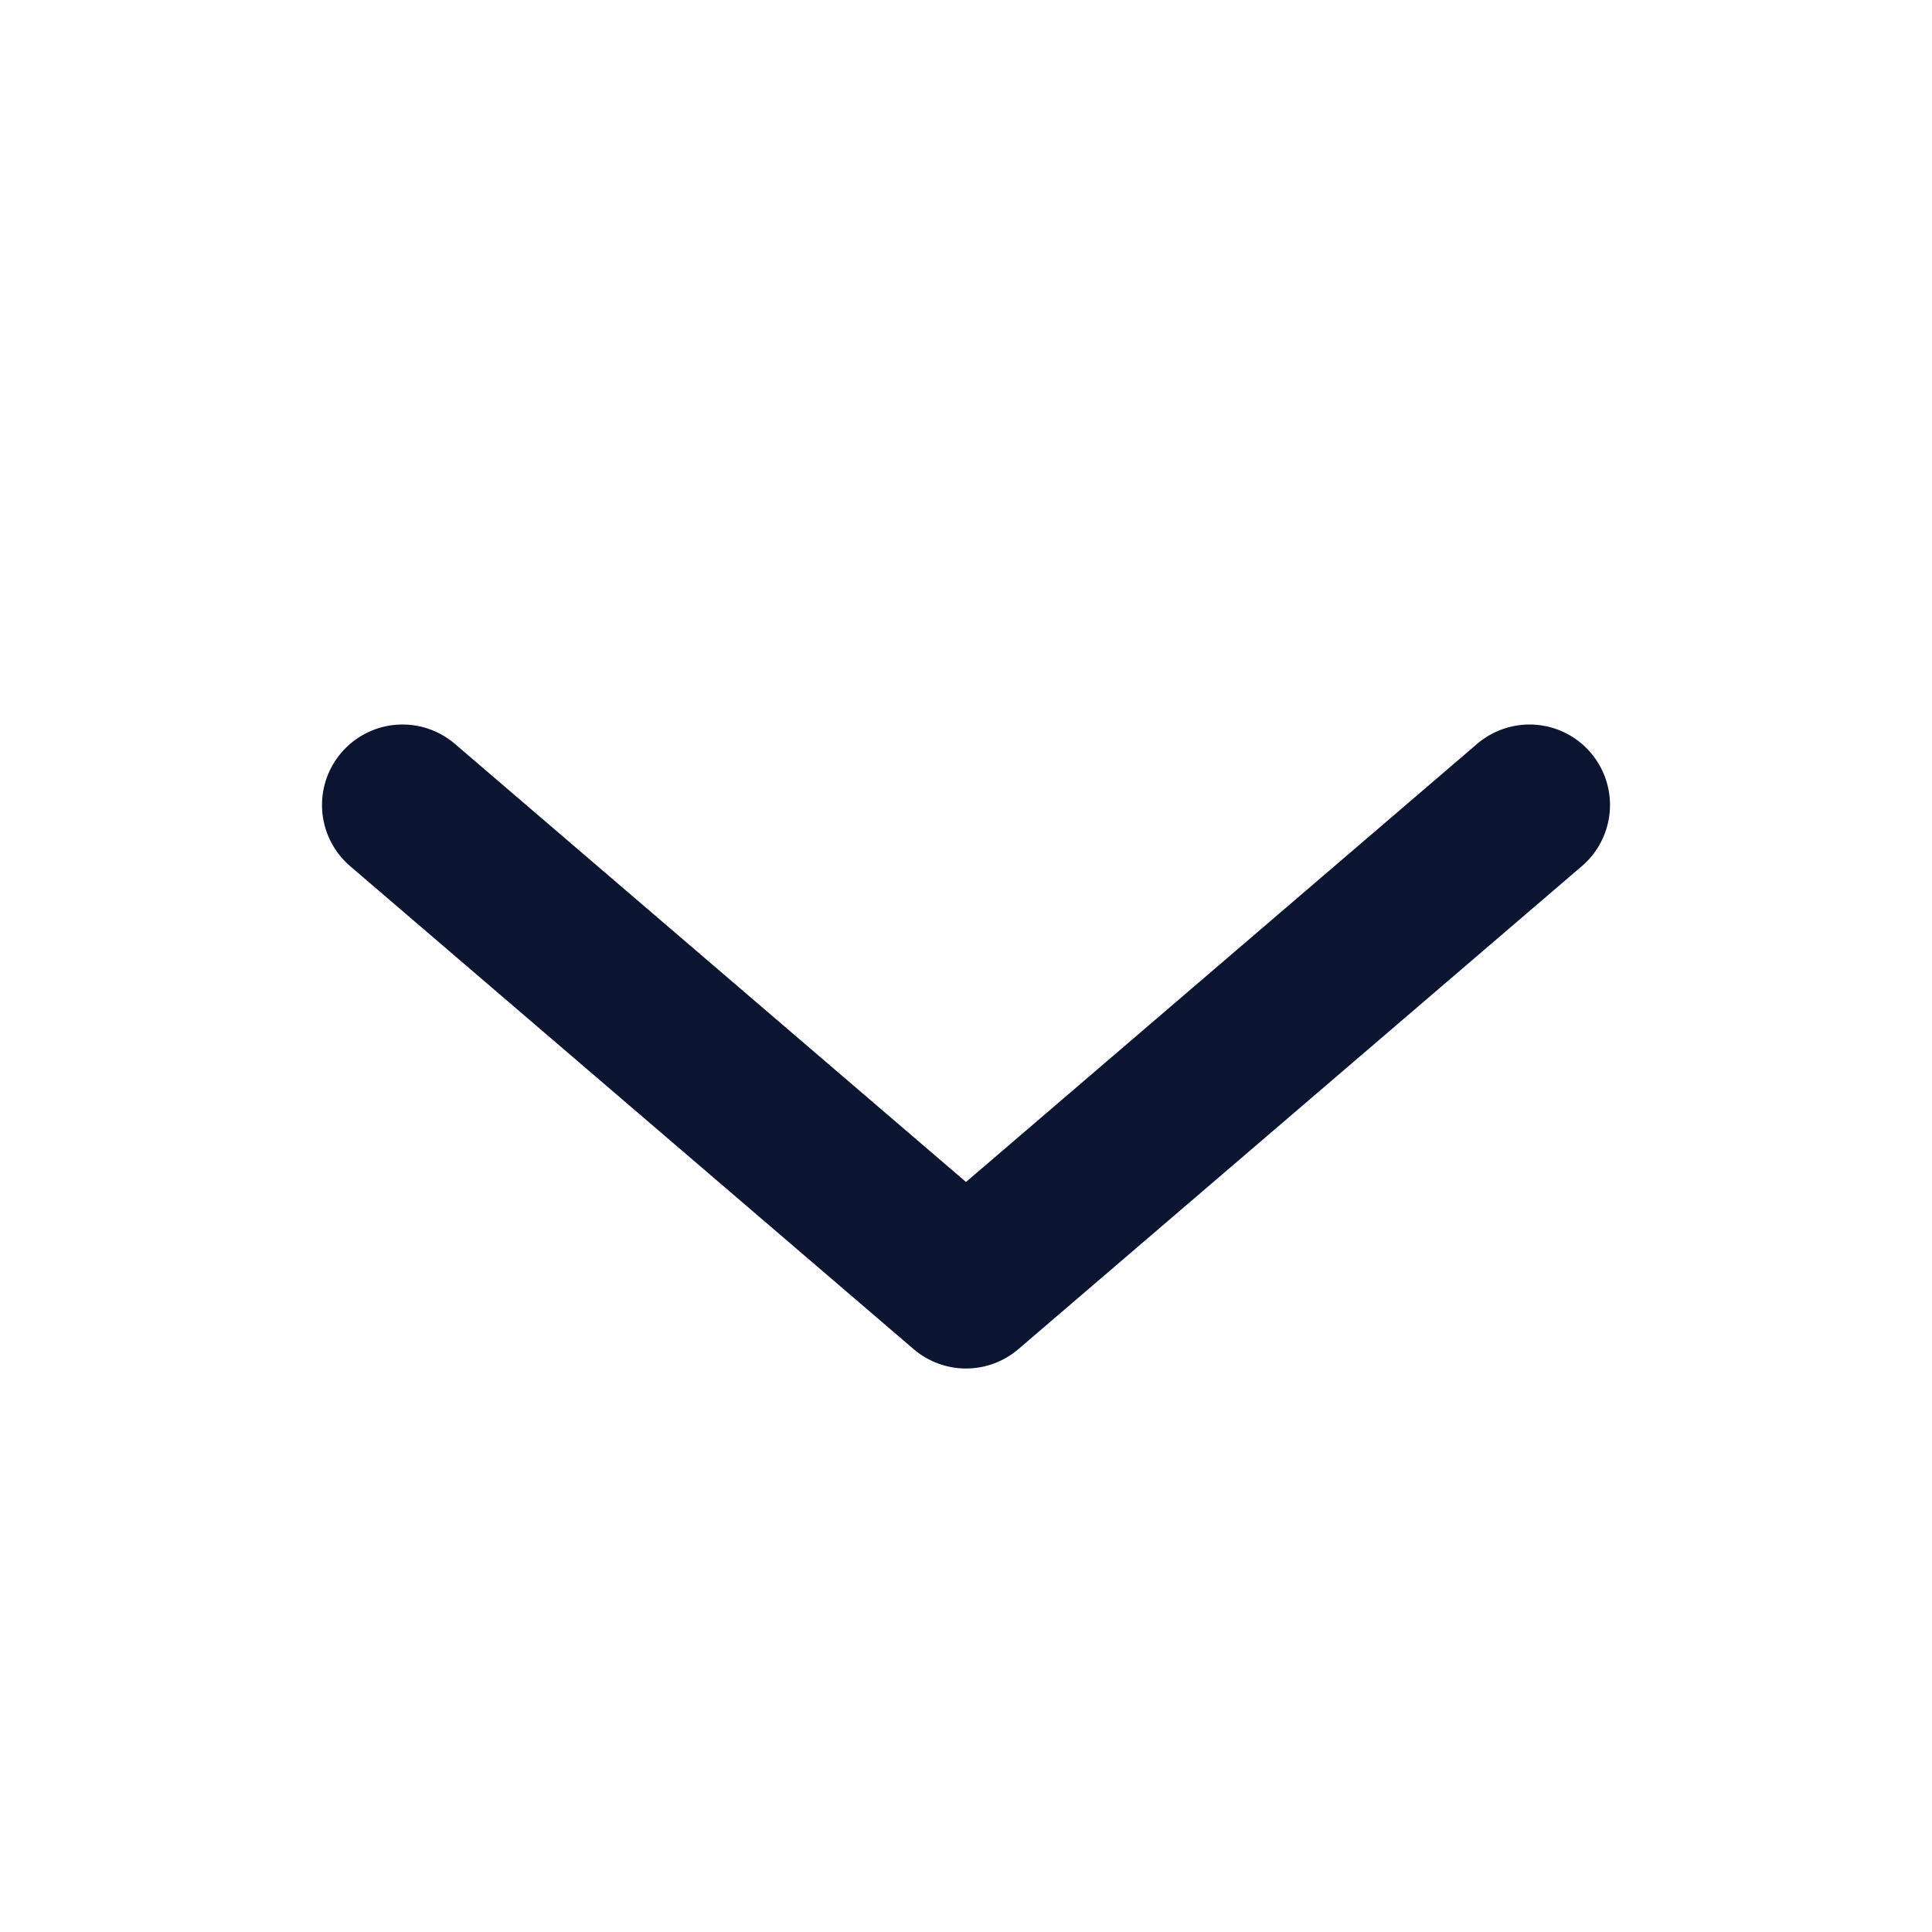
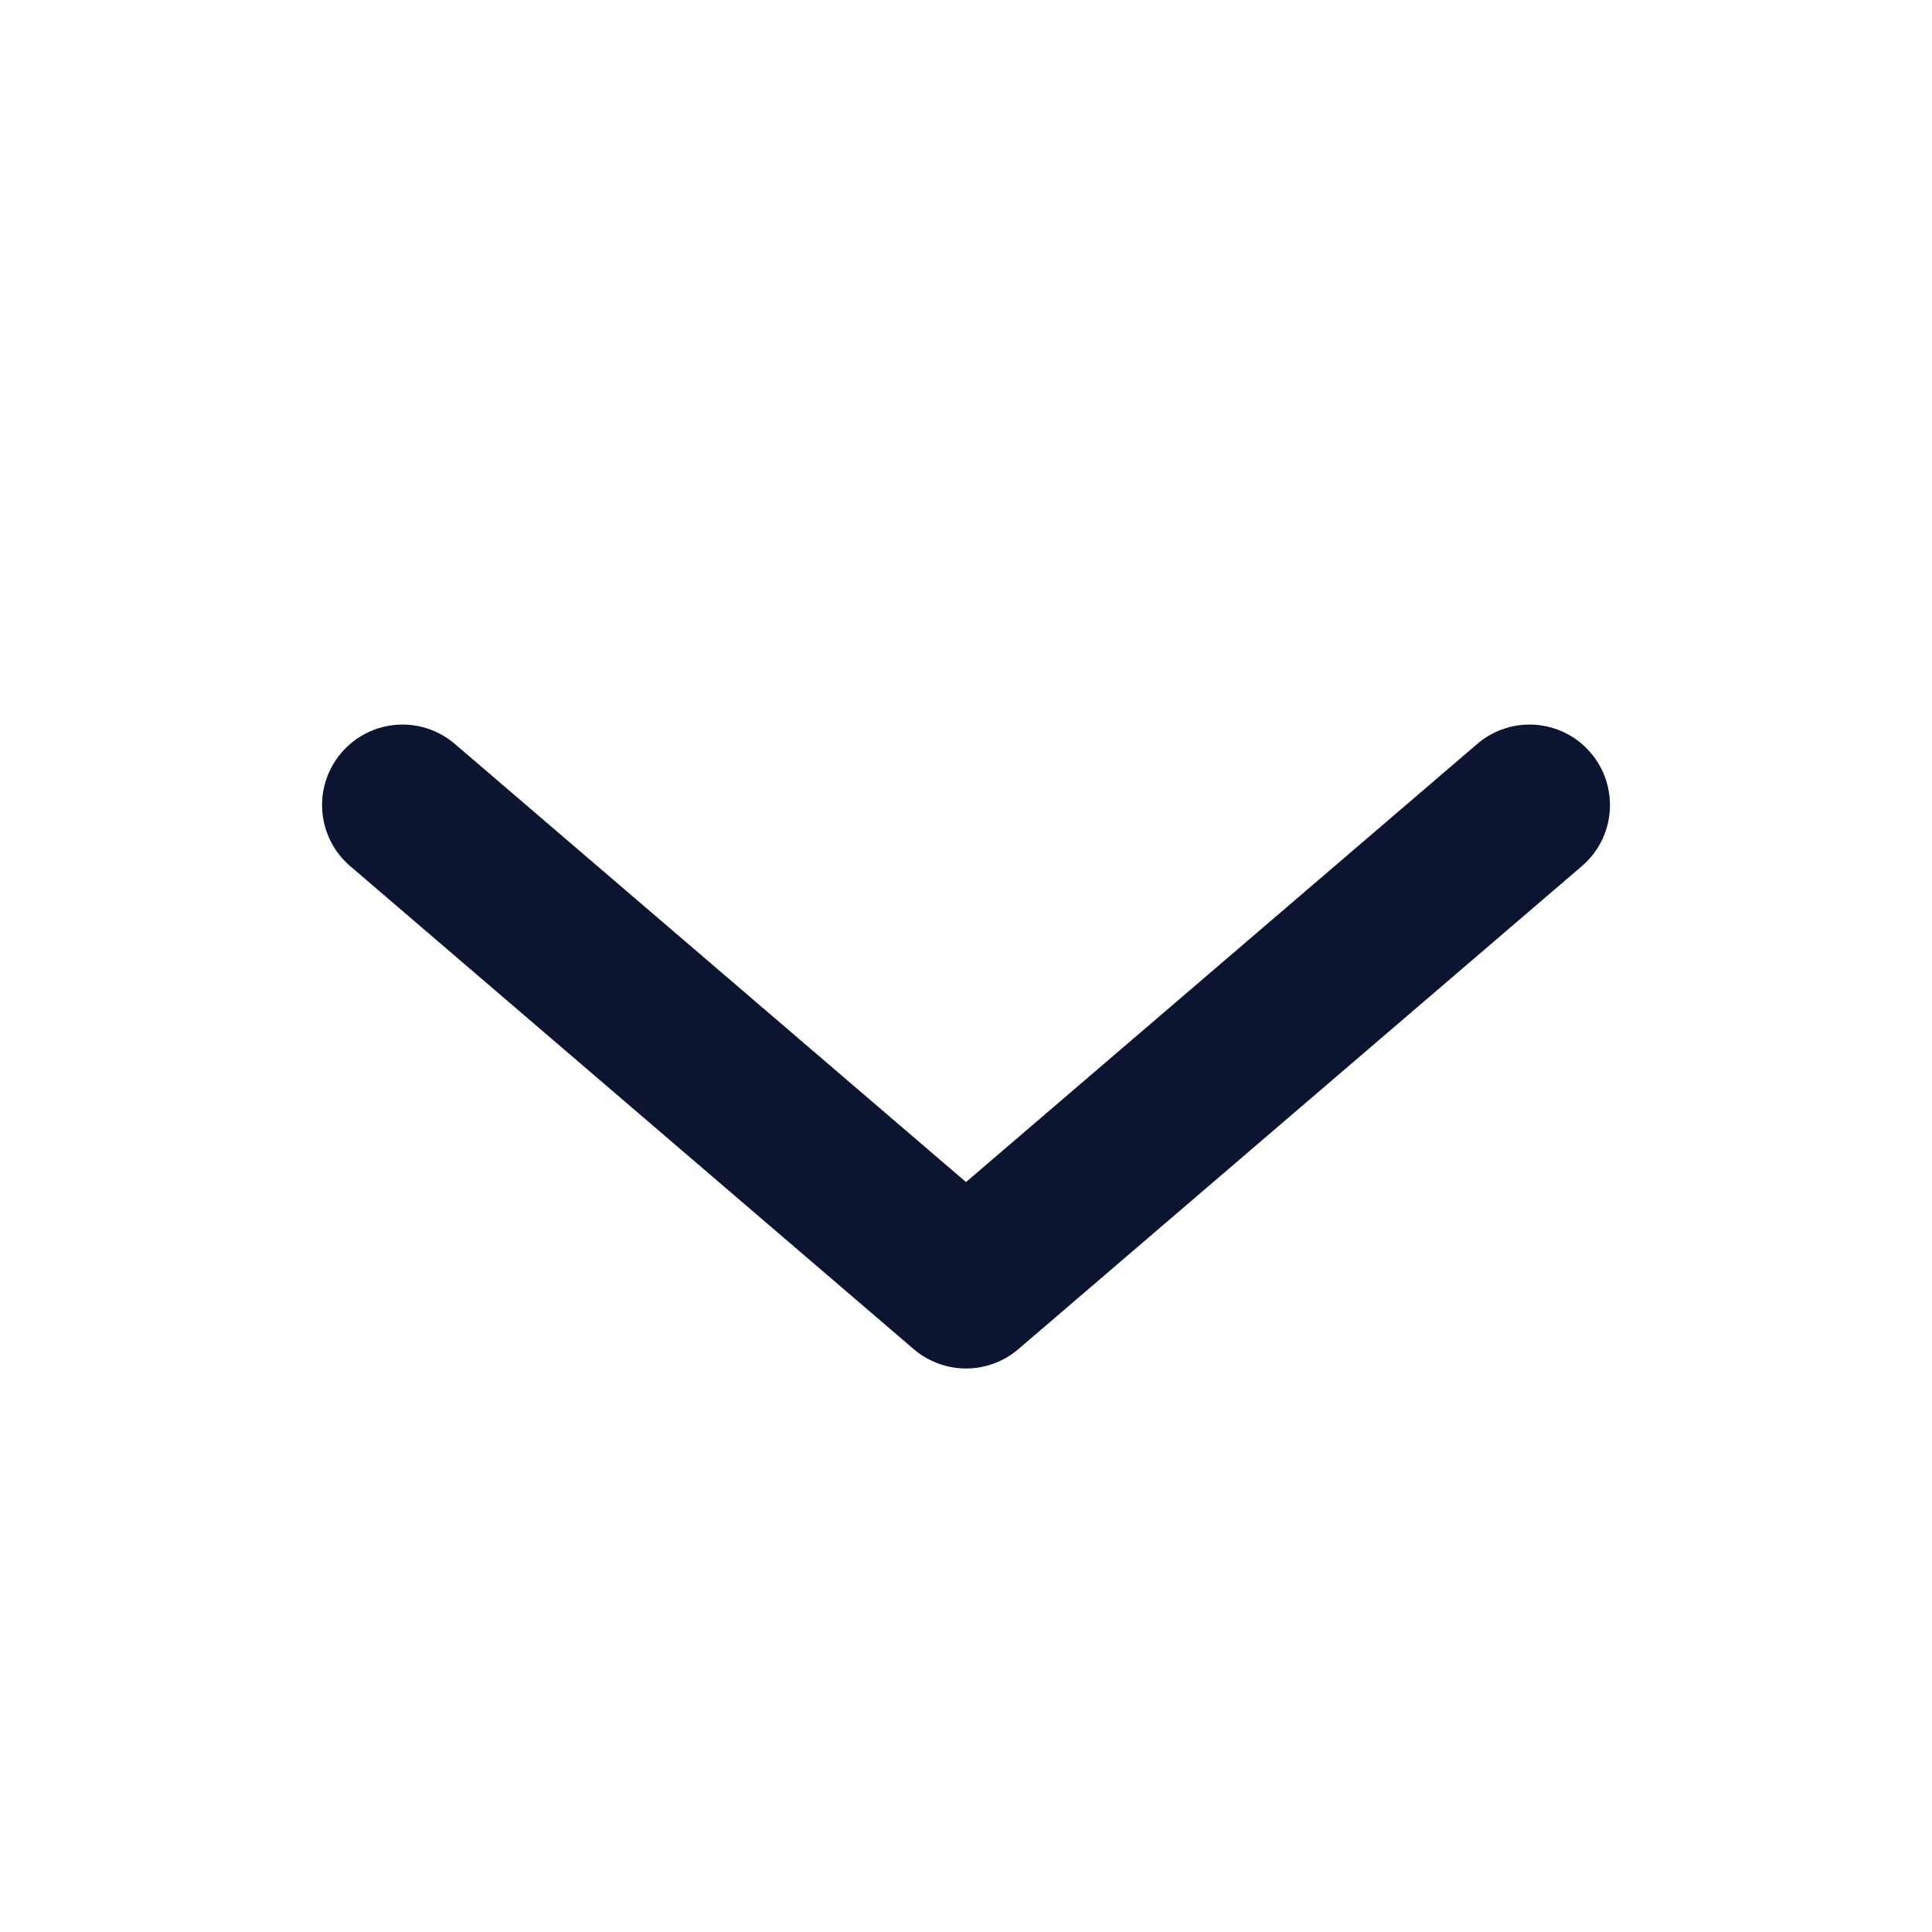
<svg xmlns="http://www.w3.org/2000/svg" width="24" height="24" viewBox="0 0 24 24" fill="none">
-   <path d="M5 10L12 16L19 10" stroke="#0B1532" stroke-width="2" stroke-linecap="round" stroke-linejoin="round" />
+   <path d="M18.35 9.242C18.769 8.882 19.4 8.931 19.759 9.35C20.118 9.769 20.07 10.4 19.651 10.759L12.651 16.759C12.277 17.08 11.725 17.08 11.35 16.759L4.35 10.759C3.931 10.4 3.882 9.769 4.242 9.35C4.601 8.931 5.231 8.882 5.651 9.242L12 14.684L18.35 9.242Z" fill="#0B1532" />
</svg>
